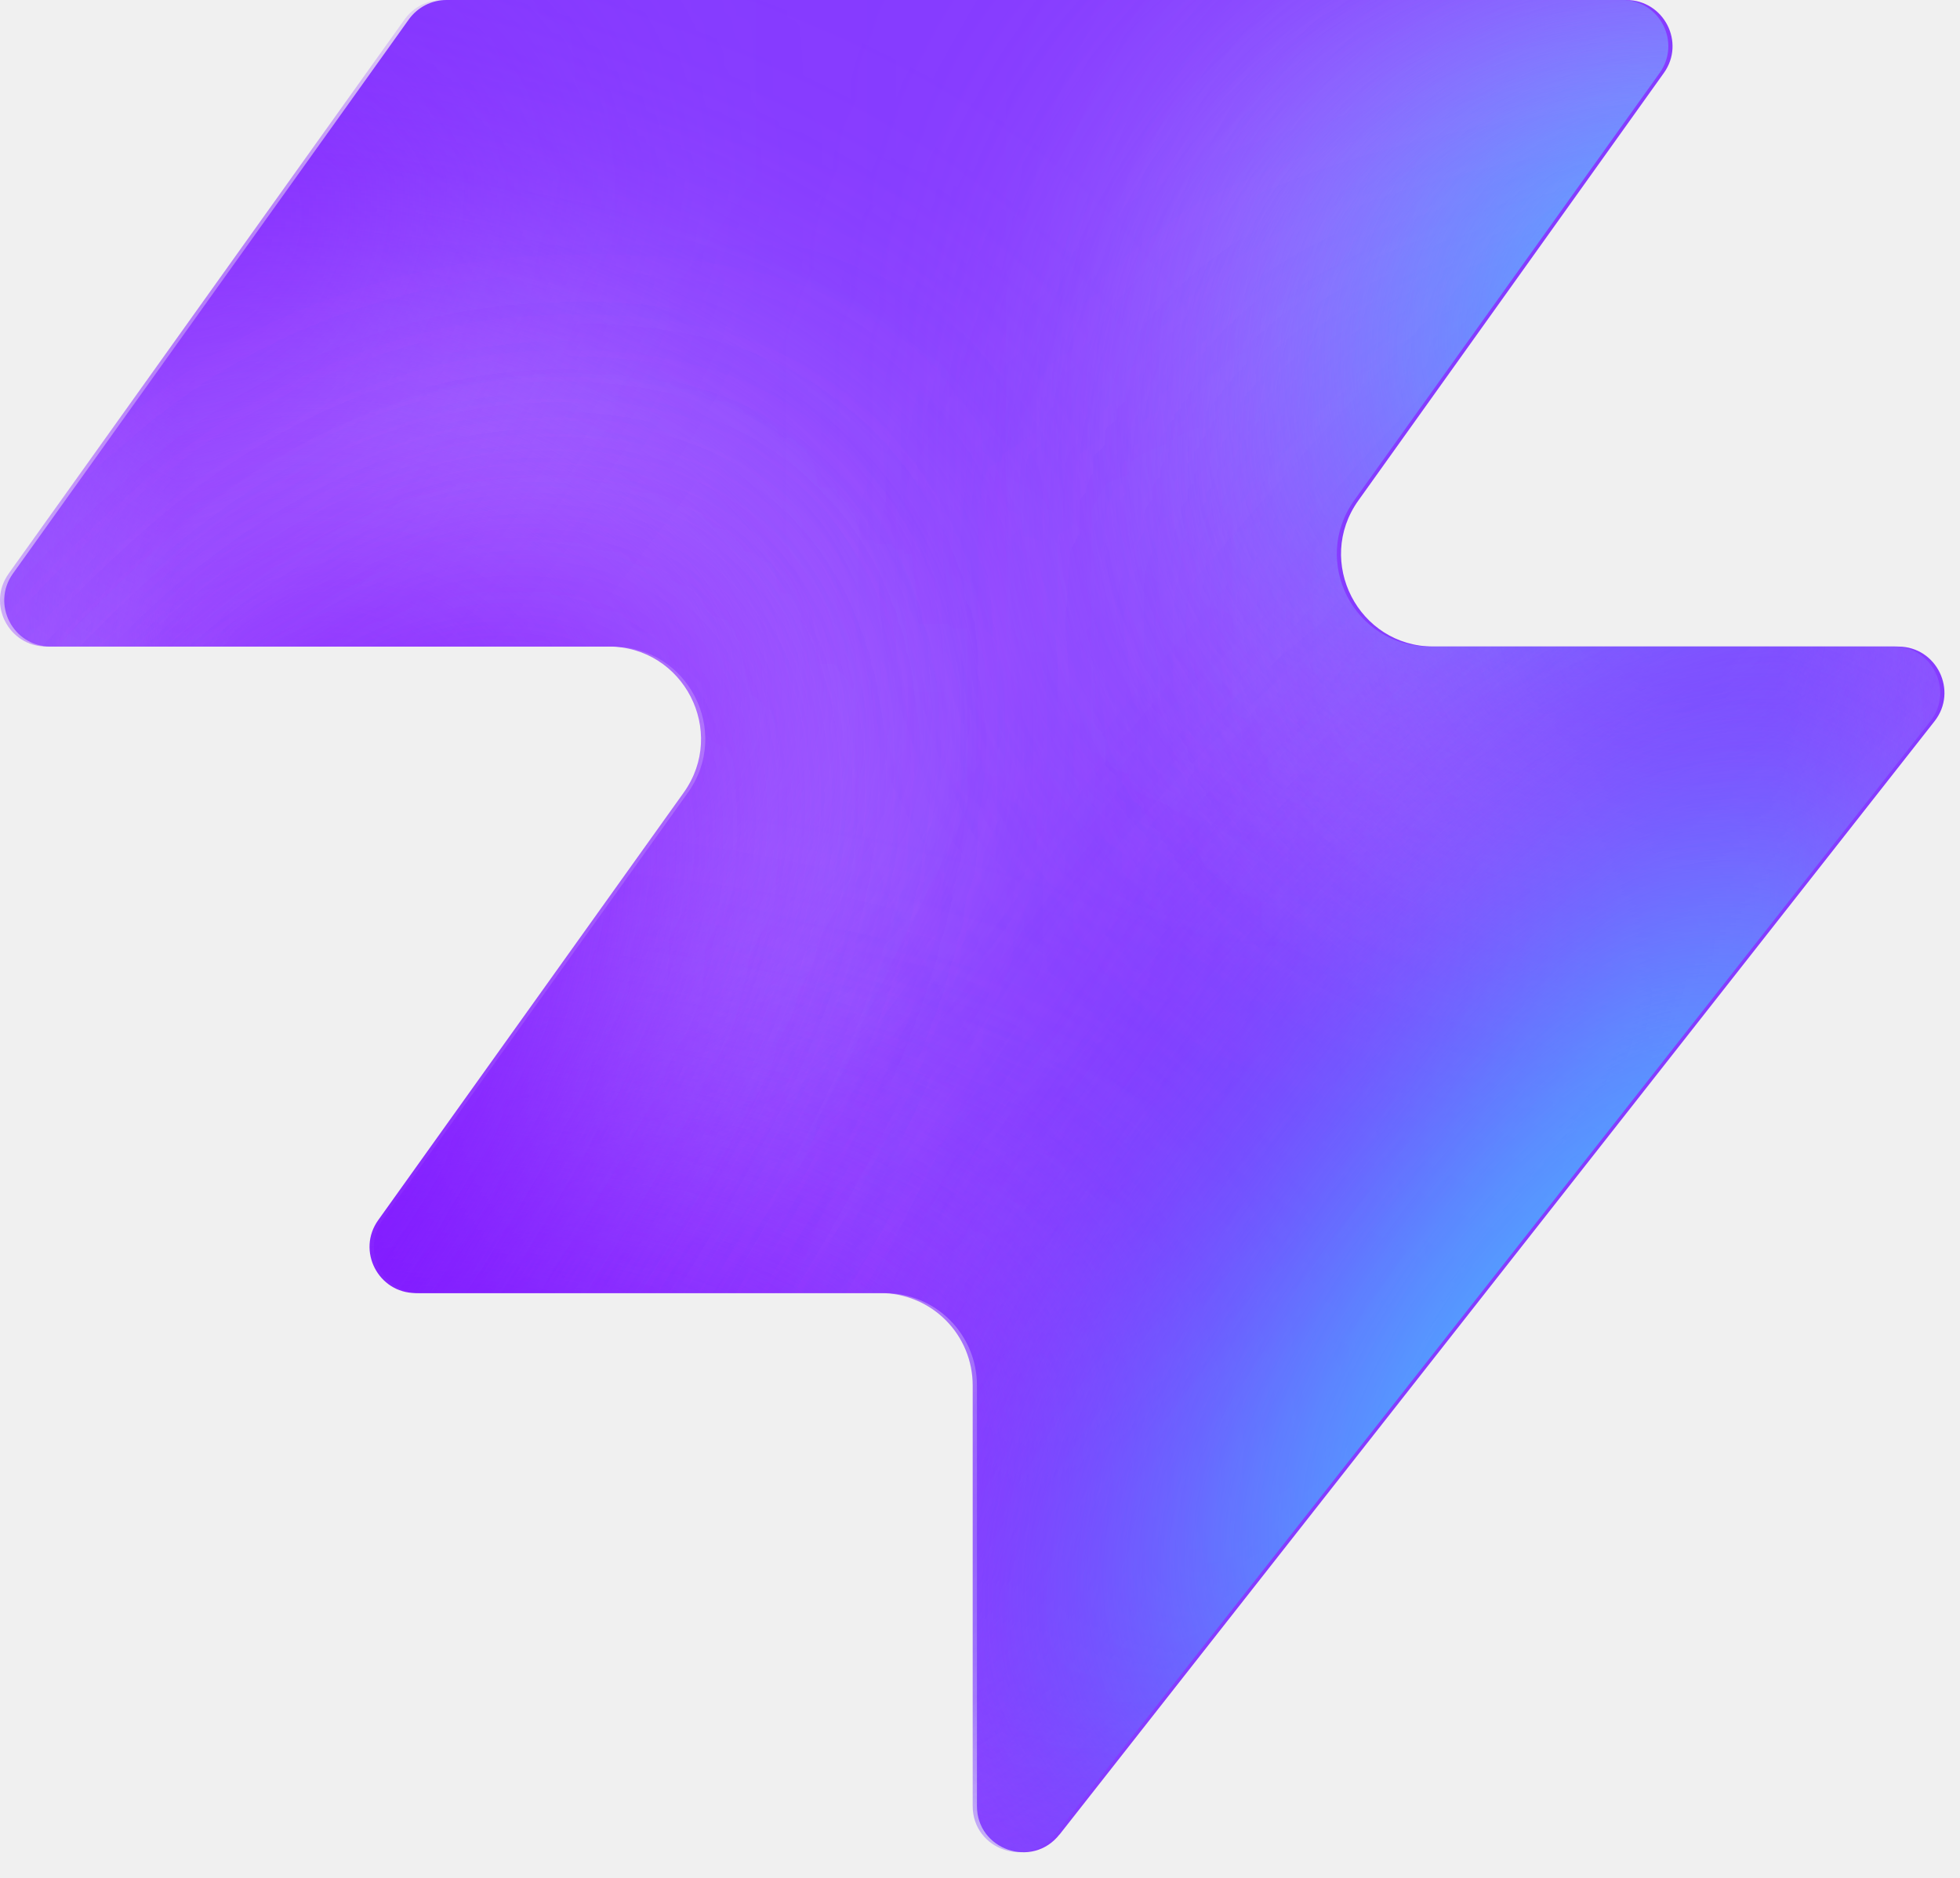
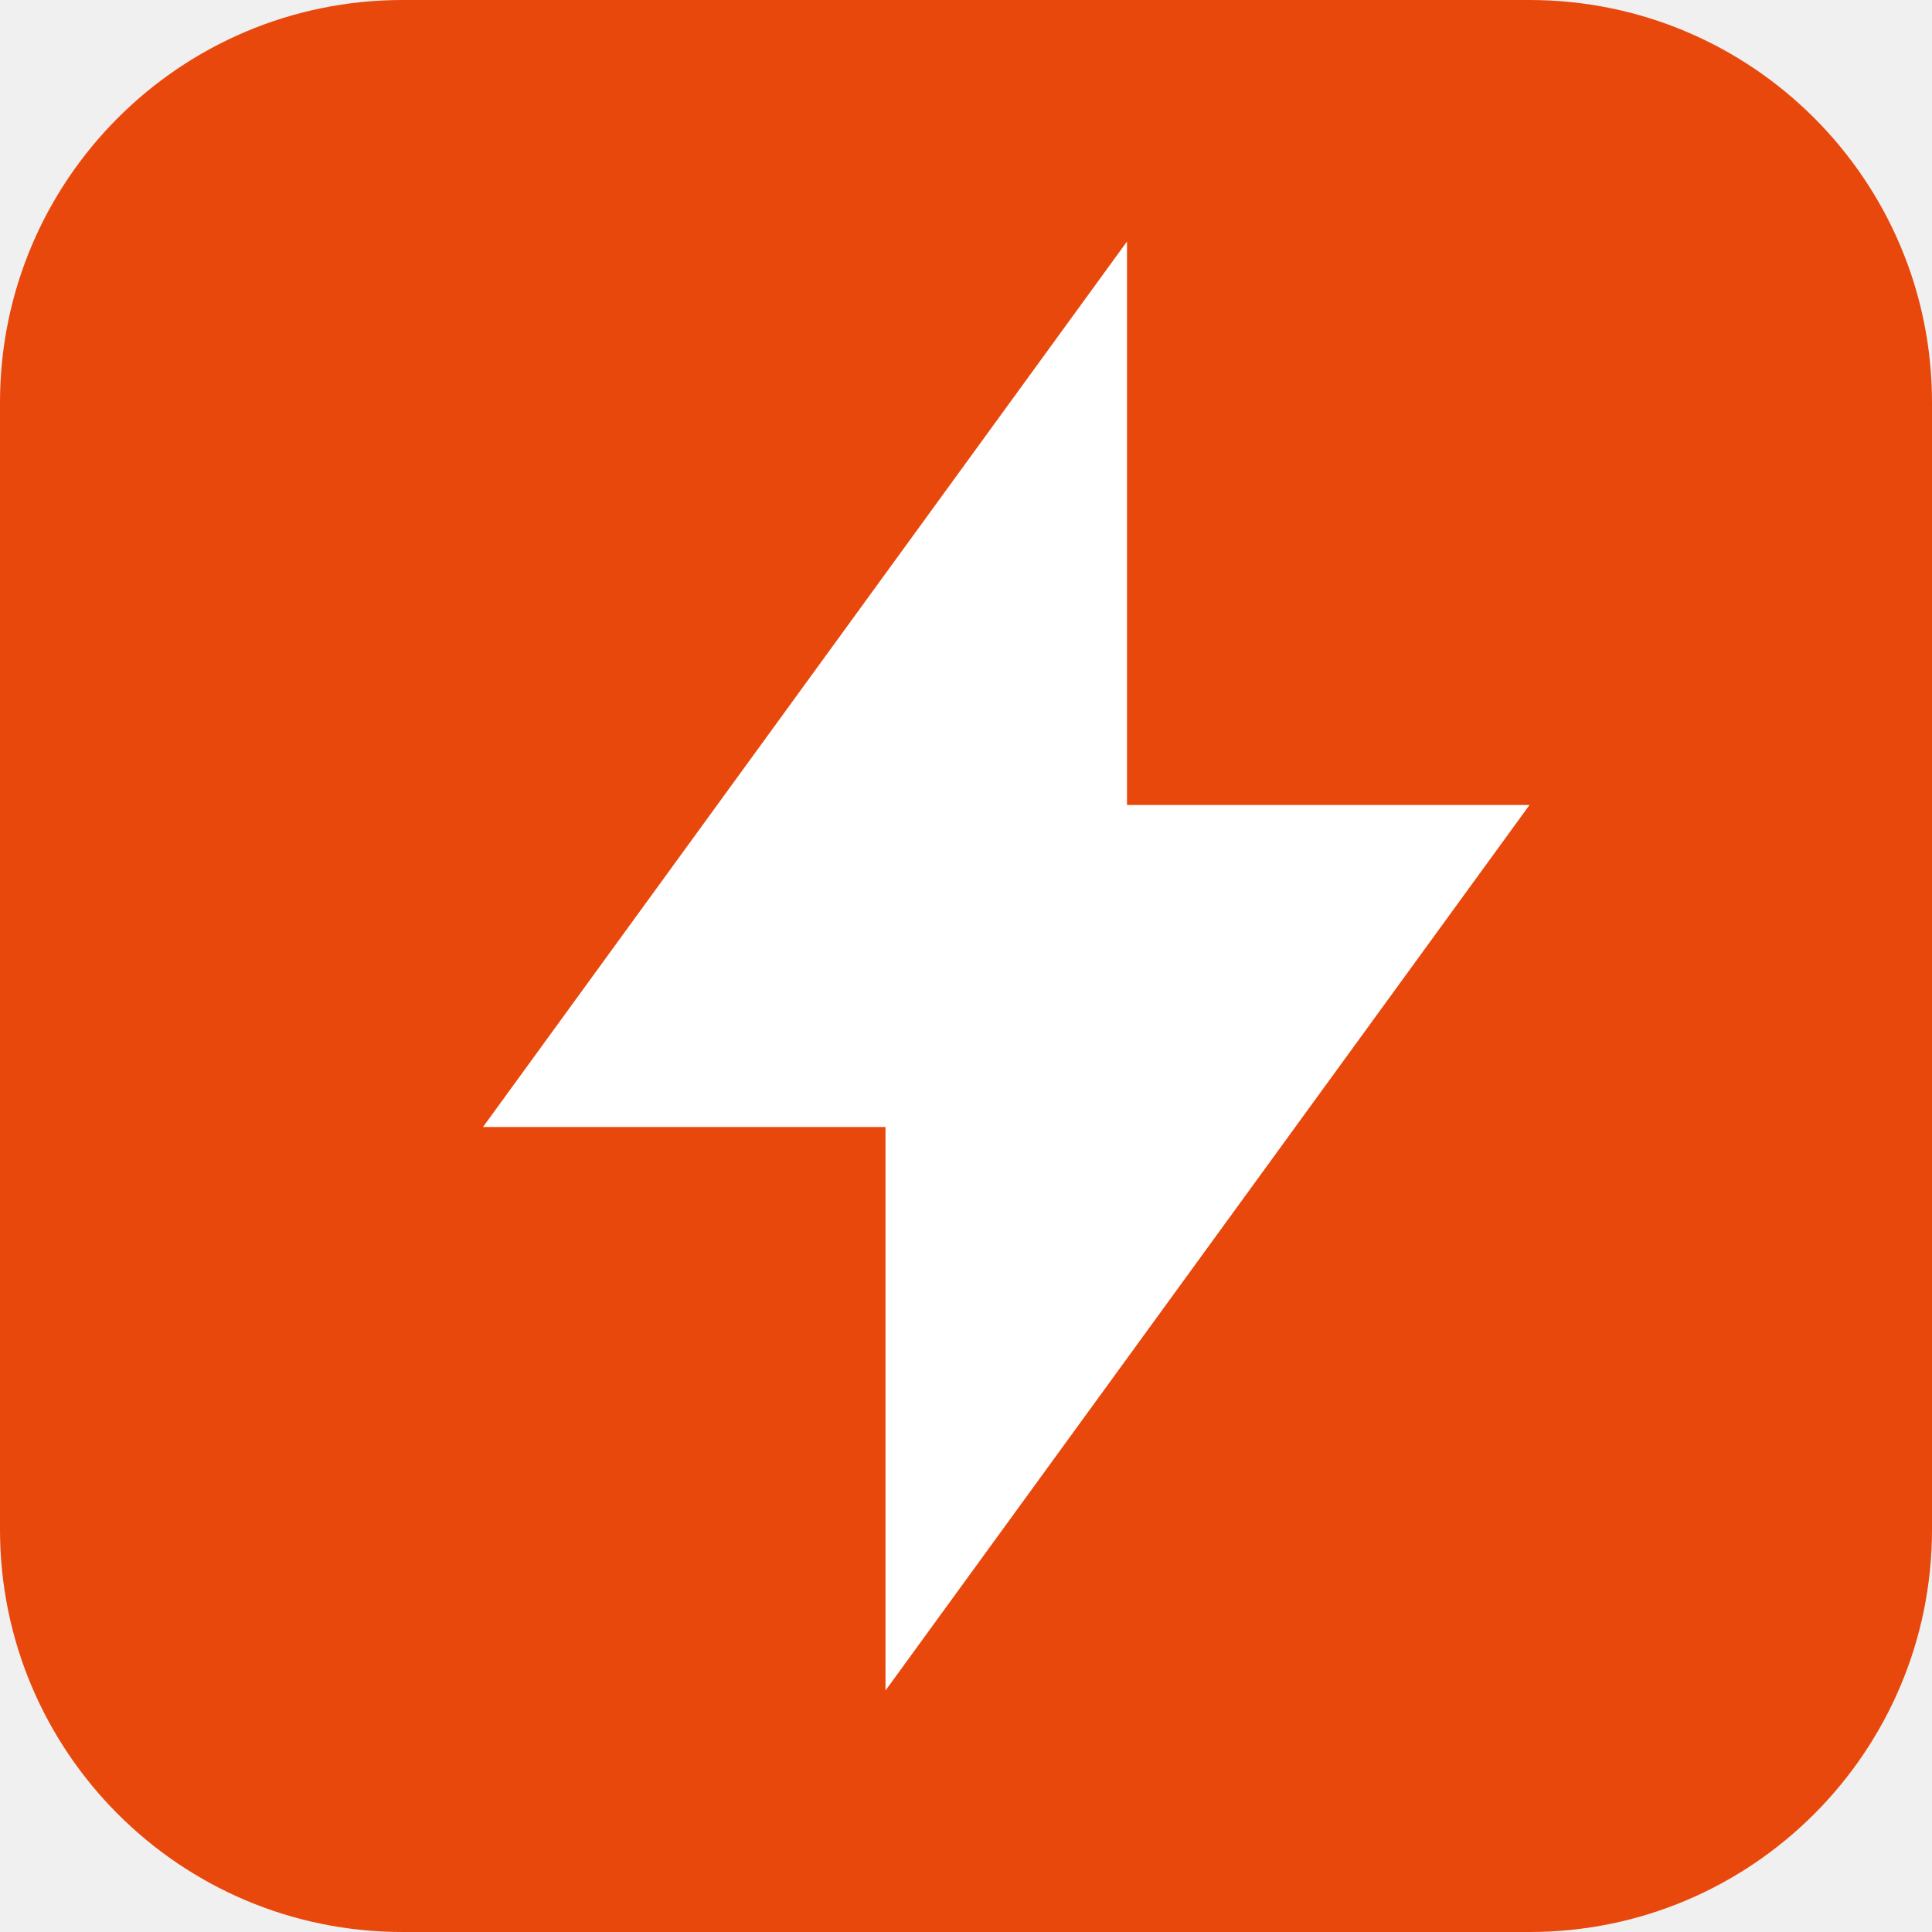
- <svg xmlns="http://www.w3.org/2000/svg" width="48" height="46" fill="none" viewBox="0 0 48 46">
-   <path fill="#863bff" d="M25.946 44.938c-.664.845-2.021.375-2.021-.698V33.937a2.26 2.26 0 0 0-2.262-2.262H10.287c-.92 0-1.456-1.04-.92-1.788l7.48-10.471c1.07-1.497 0-3.578-1.842-3.578H1.237c-.92 0-1.456-1.04-.92-1.788L10.013.474c.214-.297.556-.474.92-.474h28.894c.92 0 1.456 1.04.92 1.788l-7.48 10.471c-1.07 1.498 0 3.579 1.842 3.579h11.377c.943 0 1.473 1.088.89 1.83L25.947 44.94z" style="fill:#863bff;fill:color(display-p3 .525 .23 1);fill-opacity:1" />
-   <mask id="a" width="48" height="46" x="0" y="0" maskUnits="userSpaceOnUse" style="mask-type:alpha">
-     <path fill="#000" d="M25.842 44.938c-.664.844-2.021.375-2.021-.698V33.937a2.26 2.26 0 0 0-2.262-2.262H10.183c-.92 0-1.456-1.04-.92-1.788l7.48-10.471c1.07-1.498 0-3.579-1.842-3.579H1.133c-.92 0-1.456-1.04-.92-1.787L9.91.473c.214-.297.556-.474.92-.474h28.894c.92 0 1.456 1.04.92 1.788l-7.48 10.471c-1.07 1.498 0 3.578 1.842 3.578h11.377c.943 0 1.473 1.088.89 1.832L25.843 44.94z" style="fill:#000;fill-opacity:1" />
-   </mask>
-   <g mask="url(#a)">
-     <g filter="url(#b)">
-       <ellipse cx="5.508" cy="14.704" fill="#ede6ff" rx="5.508" ry="14.704" style="fill:#ede6ff;fill:color(display-p3 .927 .903 1);fill-opacity:1" transform="matrix(.00324 1 1 -.00324 -4.47 31.516)" />
-     </g>
-     <g filter="url(#c)">
-       <ellipse cx="10.399" cy="29.851" fill="#ede6ff" rx="10.399" ry="29.851" style="fill:#ede6ff;fill:color(display-p3 .927 .903 1);fill-opacity:1" transform="matrix(.00324 1 1 -.00324 -39.328 7.883)" />
-     </g>
-     <g filter="url(#d)">
-       <ellipse cx="5.508" cy="30.487" fill="#7e14ff" rx="5.508" ry="30.487" style="fill:#7e14ff;fill:color(display-p3 .492 .077 1);fill-opacity:1" transform="rotate(89.814 -25.913 -14.639)scale(1 -1)" />
-     </g>
-     <g filter="url(#e)">
-       <ellipse cx="5.508" cy="30.599" fill="#7e14ff" rx="5.508" ry="30.599" style="fill:#7e14ff;fill:color(display-p3 .492 .077 1);fill-opacity:1" transform="rotate(89.814 -32.644 -3.334)scale(1 -1)" />
-     </g>
-     <g filter="url(#f)">
-       <ellipse cx="5.508" cy="30.599" fill="#7e14ff" rx="5.508" ry="30.599" style="fill:#7e14ff;fill:color(display-p3 .492 .077 1);fill-opacity:1" transform="matrix(.00324 1 1 -.00324 -34.34 30.47)" />
-     </g>
-     <g filter="url(#g)">
-       <ellipse cx="14.072" cy="22.078" fill="#ede6ff" rx="14.072" ry="22.078" style="fill:#ede6ff;fill:color(display-p3 .927 .903 1);fill-opacity:1" transform="rotate(93.35 24.506 48.493)scale(-1 1)" />
-     </g>
-     <g filter="url(#h)">
-       <ellipse cx="3.47" cy="21.501" fill="#7e14ff" rx="3.47" ry="21.501" style="fill:#7e14ff;fill:color(display-p3 .492 .077 1);fill-opacity:1" transform="rotate(89.009 28.708 47.59)scale(-1 1)" />
-     </g>
-     <g filter="url(#i)">
-       <ellipse cx="3.47" cy="21.501" fill="#7e14ff" rx="3.47" ry="21.501" style="fill:#7e14ff;fill:color(display-p3 .492 .077 1);fill-opacity:1" transform="rotate(89.009 28.708 47.59)scale(-1 1)" />
-     </g>
-     <g filter="url(#j)">
-       <ellipse cx=".387" cy="8.972" fill="#7e14ff" rx="4.407" ry="29.108" style="fill:#7e14ff;fill:color(display-p3 .492 .077 1);fill-opacity:1" transform="rotate(39.51 .387 8.972)" />
-     </g>
-     <g filter="url(#k)">
-       <ellipse cx="47.523" cy="-6.092" fill="#7e14ff" rx="4.407" ry="29.108" style="fill:#7e14ff;fill:color(display-p3 .492 .077 1);fill-opacity:1" transform="rotate(37.892 47.523 -6.092)" />
-     </g>
-     <g filter="url(#l)">
-       <ellipse cx="41.412" cy="6.333" fill="#47bfff" rx="5.971" ry="9.665" style="fill:#47bfff;fill:color(display-p3 .28 .748 1);fill-opacity:1" transform="rotate(37.892 41.412 6.333)" />
-     </g>
-     <g filter="url(#m)">
-       <ellipse cx="-1.879" cy="38.332" fill="#7e14ff" rx="4.407" ry="29.108" style="fill:#7e14ff;fill:color(display-p3 .492 .077 1);fill-opacity:1" transform="rotate(37.892 -1.88 38.332)" />
-     </g>
-     <g filter="url(#n)">
-       <ellipse cx="-1.879" cy="38.332" fill="#7e14ff" rx="4.407" ry="29.108" style="fill:#7e14ff;fill:color(display-p3 .492 .077 1);fill-opacity:1" transform="rotate(37.892 -1.88 38.332)" />
-     </g>
-     <g filter="url(#o)">
-       <ellipse cx="35.651" cy="29.907" fill="#7e14ff" rx="4.407" ry="29.108" style="fill:#7e14ff;fill:color(display-p3 .492 .077 1);fill-opacity:1" transform="rotate(37.892 35.651 29.907)" />
-     </g>
-     <g filter="url(#p)">
-       <ellipse cx="38.418" cy="32.4" fill="#47bfff" rx="5.971" ry="15.297" style="fill:#47bfff;fill:color(display-p3 .28 .748 1);fill-opacity:1" transform="rotate(37.892 38.418 32.4)" />
-     </g>
-   </g>
-   <defs>
-     <filter id="b" width="60.045" height="41.654" x="-19.77" y="16.149" color-interpolation-filters="sRGB" filterUnits="userSpaceOnUse">
-       <feFlood flood-opacity="0" result="BackgroundImageFix" />
-       <feBlend in="SourceGraphic" in2="BackgroundImageFix" result="shape" />
-       <feGaussianBlur result="effect1_foregroundBlur_2002_17158" stdDeviation="7.659" />
-     </filter>
-     <filter id="c" width="90.34" height="51.437" x="-54.613" y="-7.533" color-interpolation-filters="sRGB" filterUnits="userSpaceOnUse">
-       <feFlood flood-opacity="0" result="BackgroundImageFix" />
-       <feBlend in="SourceGraphic" in2="BackgroundImageFix" result="shape" />
-       <feGaussianBlur result="effect1_foregroundBlur_2002_17158" stdDeviation="7.659" />
-     </filter>
-     <filter id="d" width="79.355" height="29.4" x="-49.64" y="2.03" color-interpolation-filters="sRGB" filterUnits="userSpaceOnUse">
-       <feFlood flood-opacity="0" result="BackgroundImageFix" />
-       <feBlend in="SourceGraphic" in2="BackgroundImageFix" result="shape" />
-       <feGaussianBlur result="effect1_foregroundBlur_2002_17158" stdDeviation="4.596" />
-     </filter>
-     <filter id="e" width="79.579" height="29.4" x="-45.045" y="20.029" color-interpolation-filters="sRGB" filterUnits="userSpaceOnUse">
-       <feFlood flood-opacity="0" result="BackgroundImageFix" />
-       <feBlend in="SourceGraphic" in2="BackgroundImageFix" result="shape" />
-       <feGaussianBlur result="effect1_foregroundBlur_2002_17158" stdDeviation="4.596" />
-     </filter>
-     <filter id="f" width="79.579" height="29.4" x="-43.513" y="21.178" color-interpolation-filters="sRGB" filterUnits="userSpaceOnUse">
-       <feFlood flood-opacity="0" result="BackgroundImageFix" />
-       <feBlend in="SourceGraphic" in2="BackgroundImageFix" result="shape" />
-       <feGaussianBlur result="effect1_foregroundBlur_2002_17158" stdDeviation="4.596" />
-     </filter>
-     <filter id="g" width="74.749" height="58.852" x="15.756" y="-17.901" color-interpolation-filters="sRGB" filterUnits="userSpaceOnUse">
-       <feFlood flood-opacity="0" result="BackgroundImageFix" />
-       <feBlend in="SourceGraphic" in2="BackgroundImageFix" result="shape" />
-       <feGaussianBlur result="effect1_foregroundBlur_2002_17158" stdDeviation="7.659" />
-     </filter>
-     <filter id="h" width="61.377" height="25.362" x="23.548" y="2.284" color-interpolation-filters="sRGB" filterUnits="userSpaceOnUse">
-       <feFlood flood-opacity="0" result="BackgroundImageFix" />
-       <feBlend in="SourceGraphic" in2="BackgroundImageFix" result="shape" />
-       <feGaussianBlur result="effect1_foregroundBlur_2002_17158" stdDeviation="4.596" />
-     </filter>
-     <filter id="i" width="61.377" height="25.362" x="23.548" y="2.284" color-interpolation-filters="sRGB" filterUnits="userSpaceOnUse">
-       <feFlood flood-opacity="0" result="BackgroundImageFix" />
-       <feBlend in="SourceGraphic" in2="BackgroundImageFix" result="shape" />
-       <feGaussianBlur result="effect1_foregroundBlur_2002_17158" stdDeviation="4.596" />
-     </filter>
-     <filter id="j" width="56.045" height="63.649" x="-27.636" y="-22.853" color-interpolation-filters="sRGB" filterUnits="userSpaceOnUse">
-       <feFlood flood-opacity="0" result="BackgroundImageFix" />
-       <feBlend in="SourceGraphic" in2="BackgroundImageFix" result="shape" />
-       <feGaussianBlur result="effect1_foregroundBlur_2002_17158" stdDeviation="4.596" />
-     </filter>
-     <filter id="k" width="54.814" height="64.646" x="20.116" y="-38.415" color-interpolation-filters="sRGB" filterUnits="userSpaceOnUse">
-       <feFlood flood-opacity="0" result="BackgroundImageFix" />
-       <feBlend in="SourceGraphic" in2="BackgroundImageFix" result="shape" />
-       <feGaussianBlur result="effect1_foregroundBlur_2002_17158" stdDeviation="4.596" />
-     </filter>
-     <filter id="l" width="33.541" height="35.313" x="24.641" y="-11.323" color-interpolation-filters="sRGB" filterUnits="userSpaceOnUse">
-       <feFlood flood-opacity="0" result="BackgroundImageFix" />
-       <feBlend in="SourceGraphic" in2="BackgroundImageFix" result="shape" />
-       <feGaussianBlur result="effect1_foregroundBlur_2002_17158" stdDeviation="4.596" />
-     </filter>
-     <filter id="m" width="54.814" height="64.646" x="-29.286" y="6.009" color-interpolation-filters="sRGB" filterUnits="userSpaceOnUse">
-       <feFlood flood-opacity="0" result="BackgroundImageFix" />
-       <feBlend in="SourceGraphic" in2="BackgroundImageFix" result="shape" />
-       <feGaussianBlur result="effect1_foregroundBlur_2002_17158" stdDeviation="4.596" />
-     </filter>
-     <filter id="n" width="54.814" height="64.646" x="-29.286" y="6.009" color-interpolation-filters="sRGB" filterUnits="userSpaceOnUse">
-       <feFlood flood-opacity="0" result="BackgroundImageFix" />
-       <feBlend in="SourceGraphic" in2="BackgroundImageFix" result="shape" />
-       <feGaussianBlur result="effect1_foregroundBlur_2002_17158" stdDeviation="4.596" />
-     </filter>
-     <filter id="o" width="54.814" height="64.646" x="8.244" y="-2.416" color-interpolation-filters="sRGB" filterUnits="userSpaceOnUse">
-       <feFlood flood-opacity="0" result="BackgroundImageFix" />
-       <feBlend in="SourceGraphic" in2="BackgroundImageFix" result="shape" />
-       <feGaussianBlur result="effect1_foregroundBlur_2002_17158" stdDeviation="4.596" />
-     </filter>
-     <filter id="p" width="39.409" height="43.623" x="18.713" y="10.588" color-interpolation-filters="sRGB" filterUnits="userSpaceOnUse">
-       <feFlood flood-opacity="0" result="BackgroundImageFix" />
-       <feBlend in="SourceGraphic" in2="BackgroundImageFix" result="shape" />
-       <feGaussianBlur result="effect1_foregroundBlur_2002_17158" stdDeviation="4.596" />
-     </filter>
-   </defs>
+ <svg xmlns="http://www.w3.org/2000/svg" width="48" height="48" viewBox="0 0 48 48" fill="none">
+   <rect width="48" height="48" rx="10" fill="#E8480C" />
+   <path d="M28 6L12 28h10v14l16-22H28V6z" fill="#fff" />
</svg>
